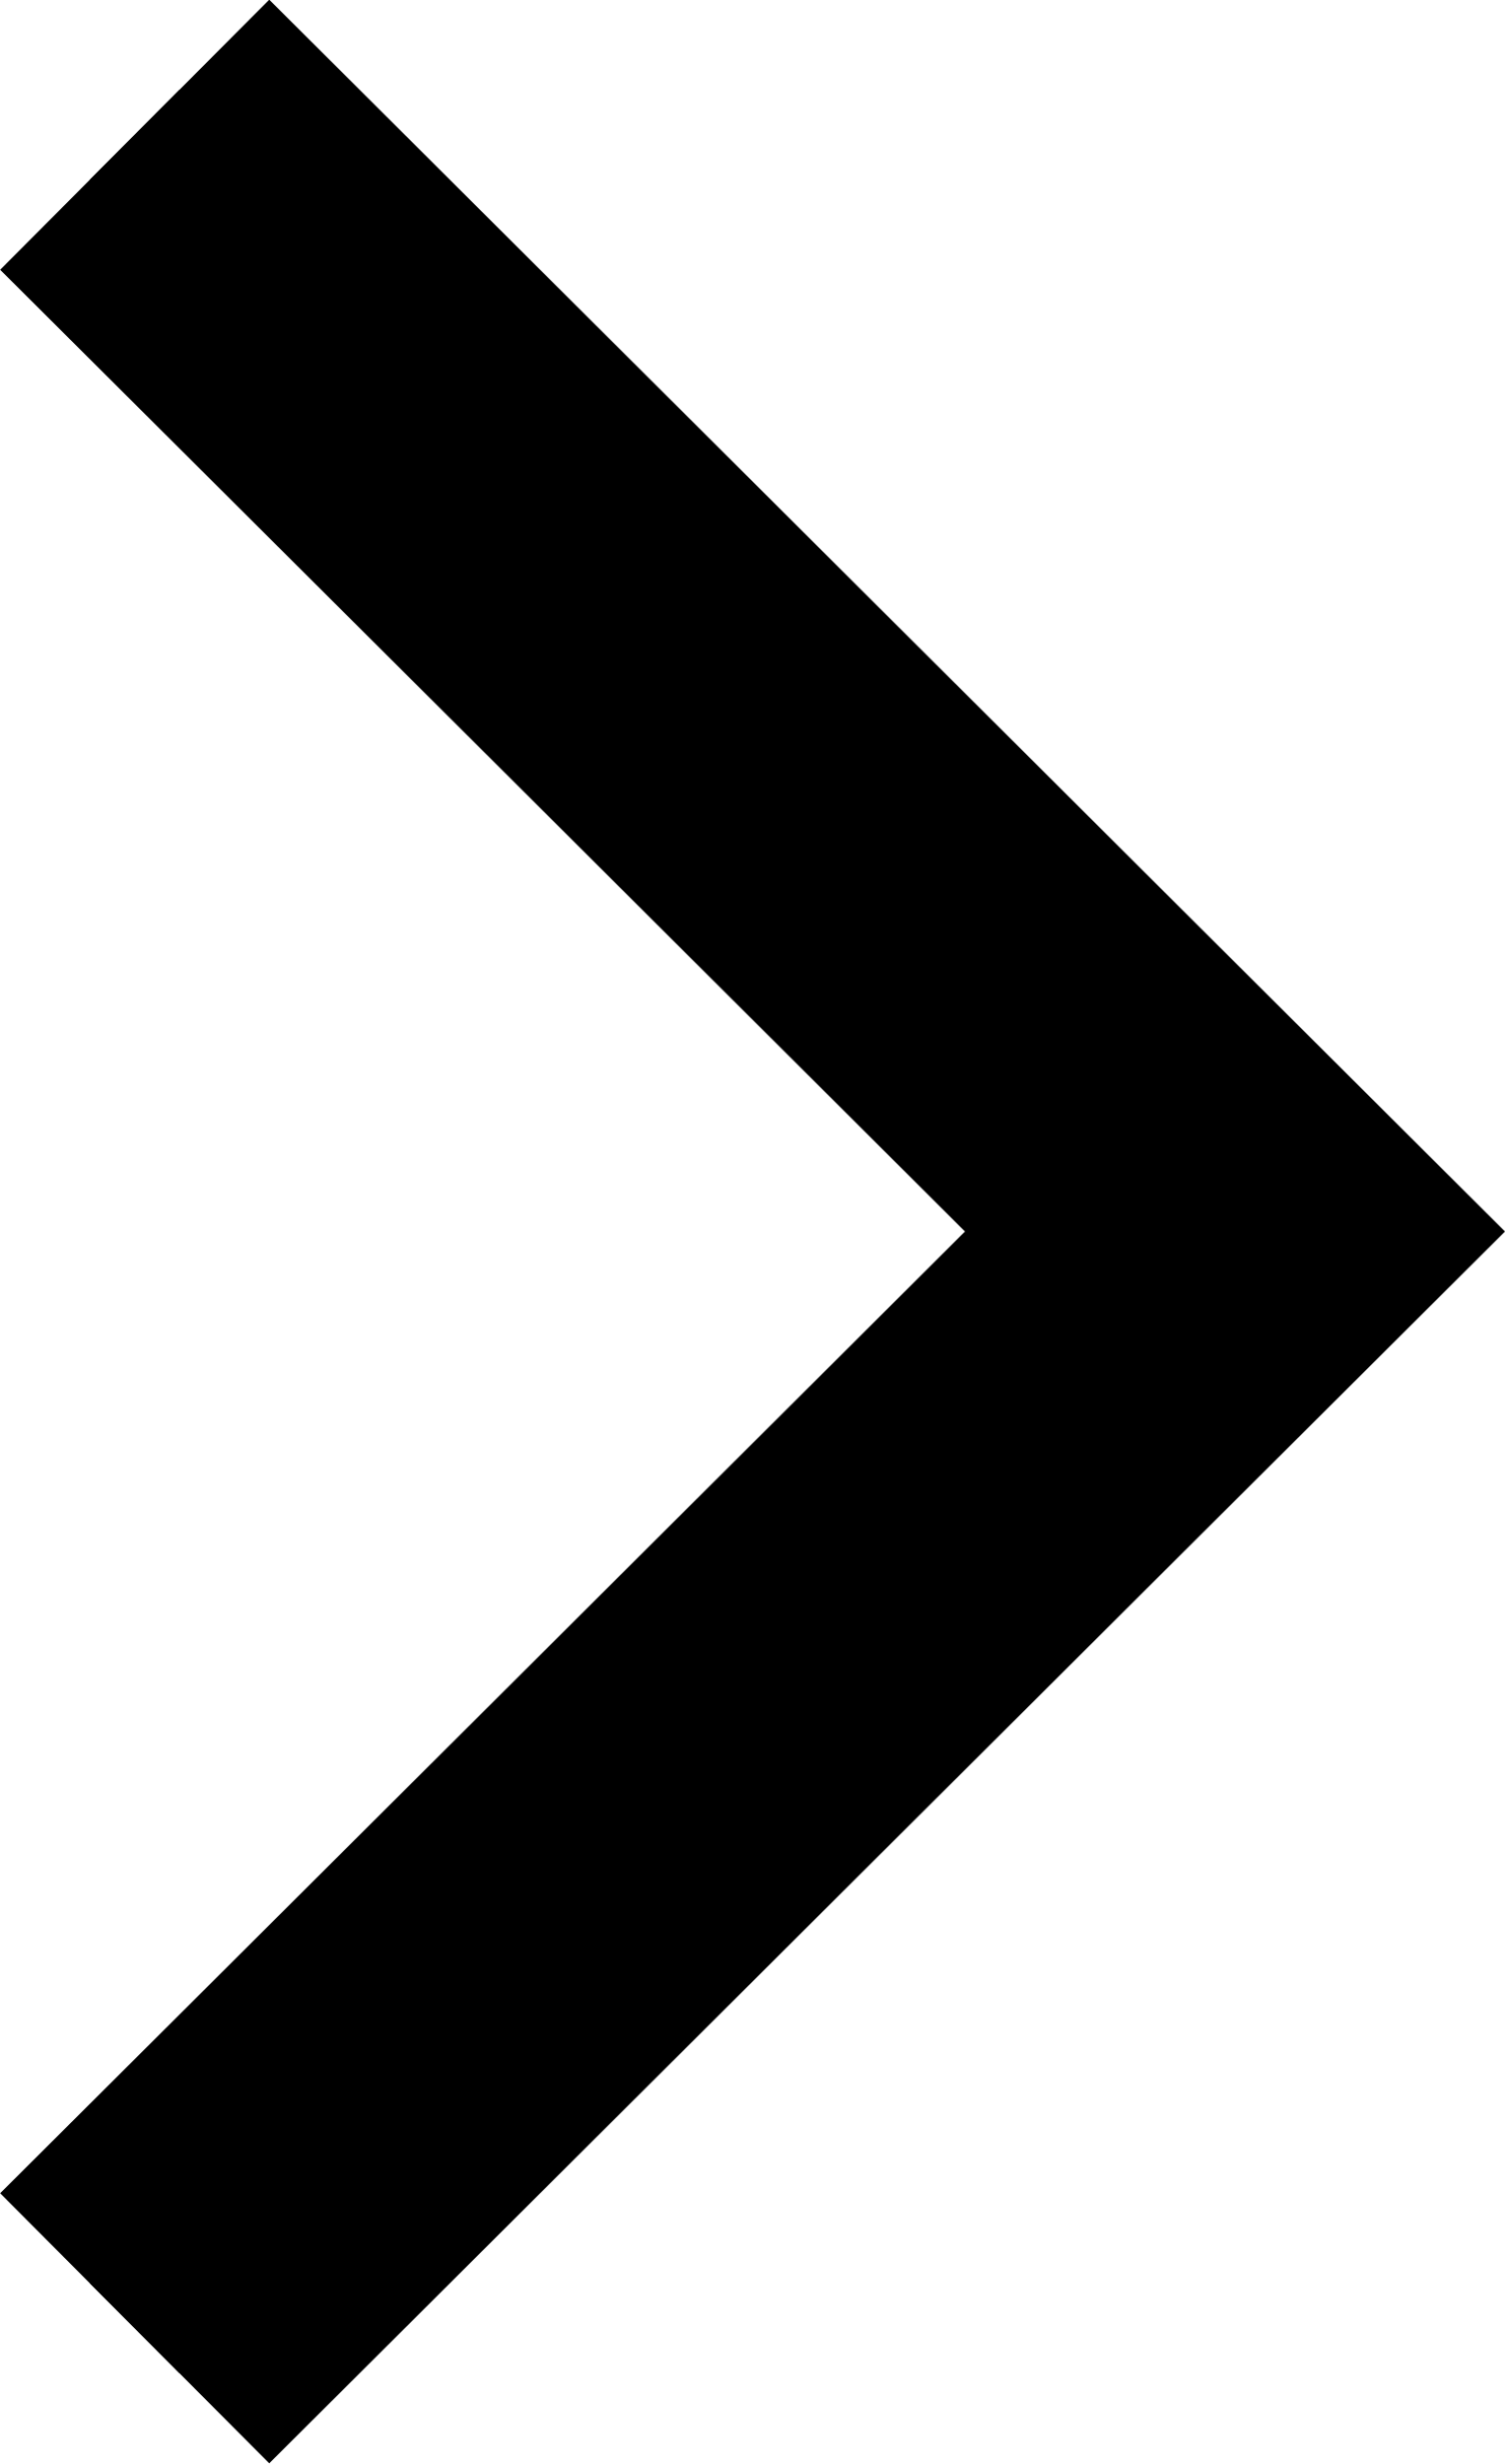
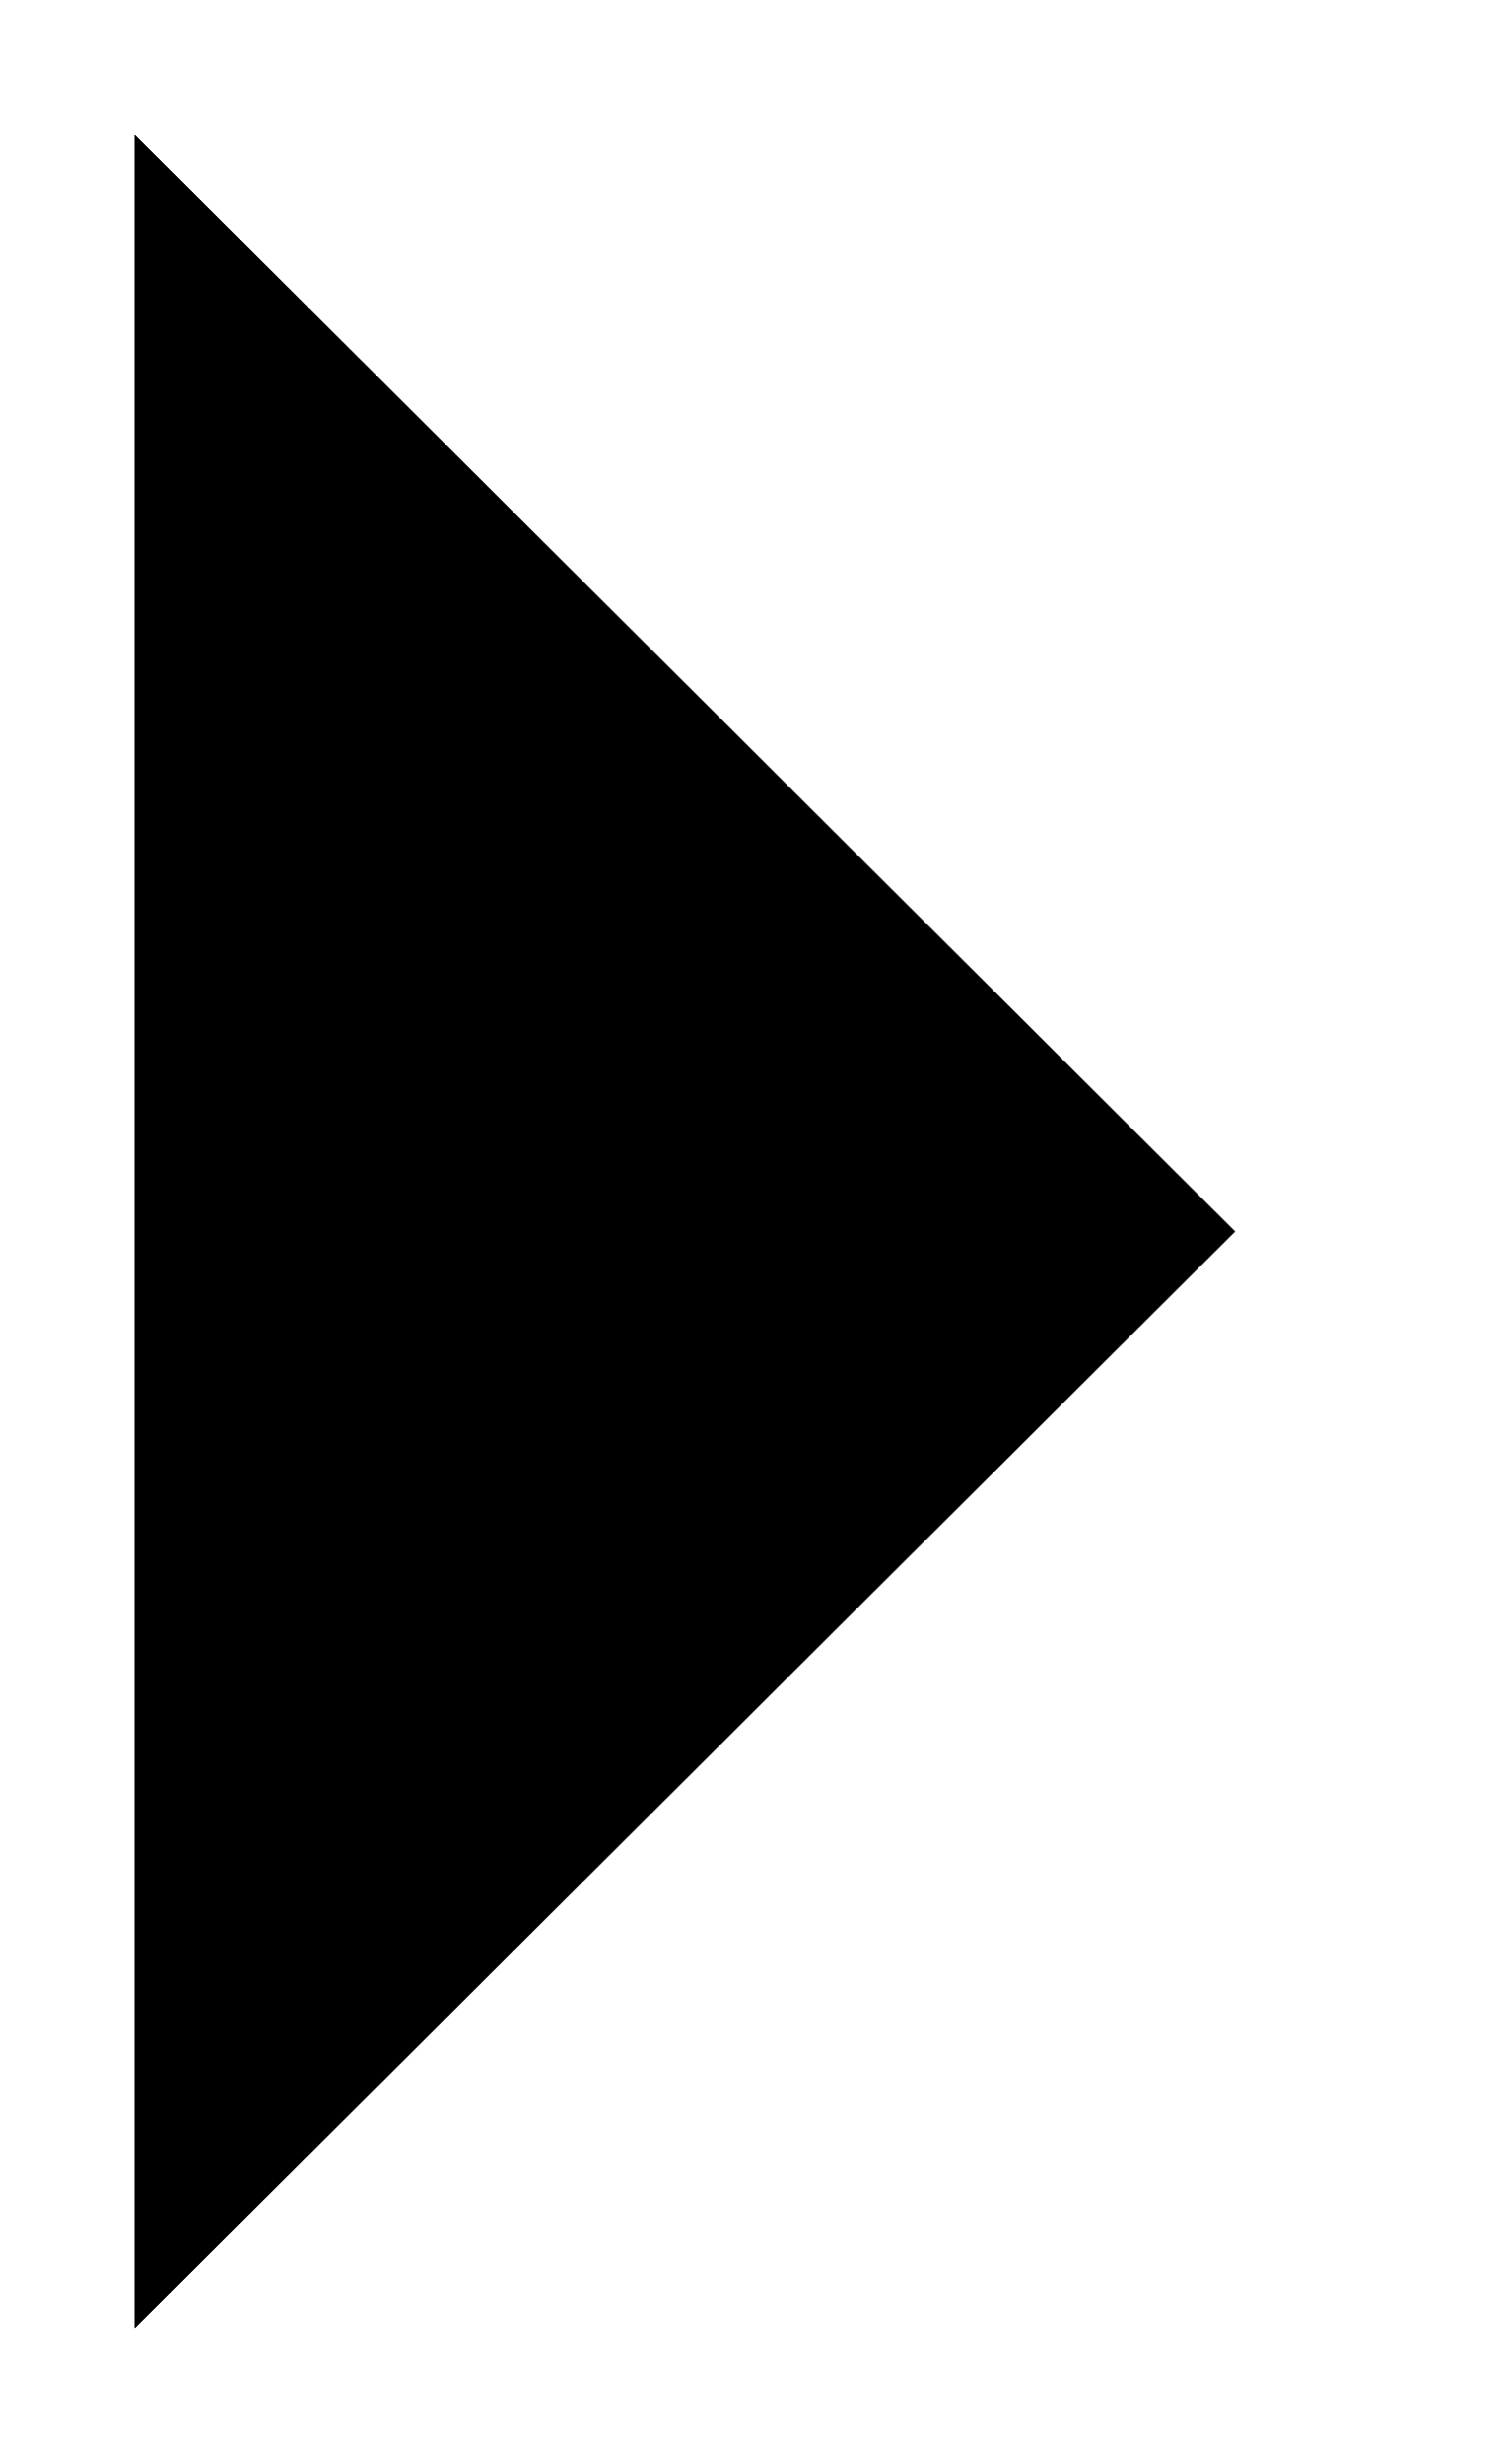
<svg xmlns="http://www.w3.org/2000/svg" viewBox="0 0 11.85 19.38">
-   <defs>
-     <style>.cls-1,.cls-2{fill:none;stroke:#000;}.cls-1{stroke-miterlimit:10;}.cls-2{stroke-width:3px;}</style>
-   </defs>
+   <defs />
  <g id="Calque_2" data-name="Calque 2">
    <g id="Calque_1-2" data-name="Calque 1">
      <path id="arrow" class="cls-1" d="M1.06,1.06,9.72,9.69,1.06,18.32" />
      <path id="arrow-2" data-name="arrow" class="cls-2" d="M1.06,1.06,9.72,9.69,1.06,18.32" />
    </g>
  </g>
</svg>
